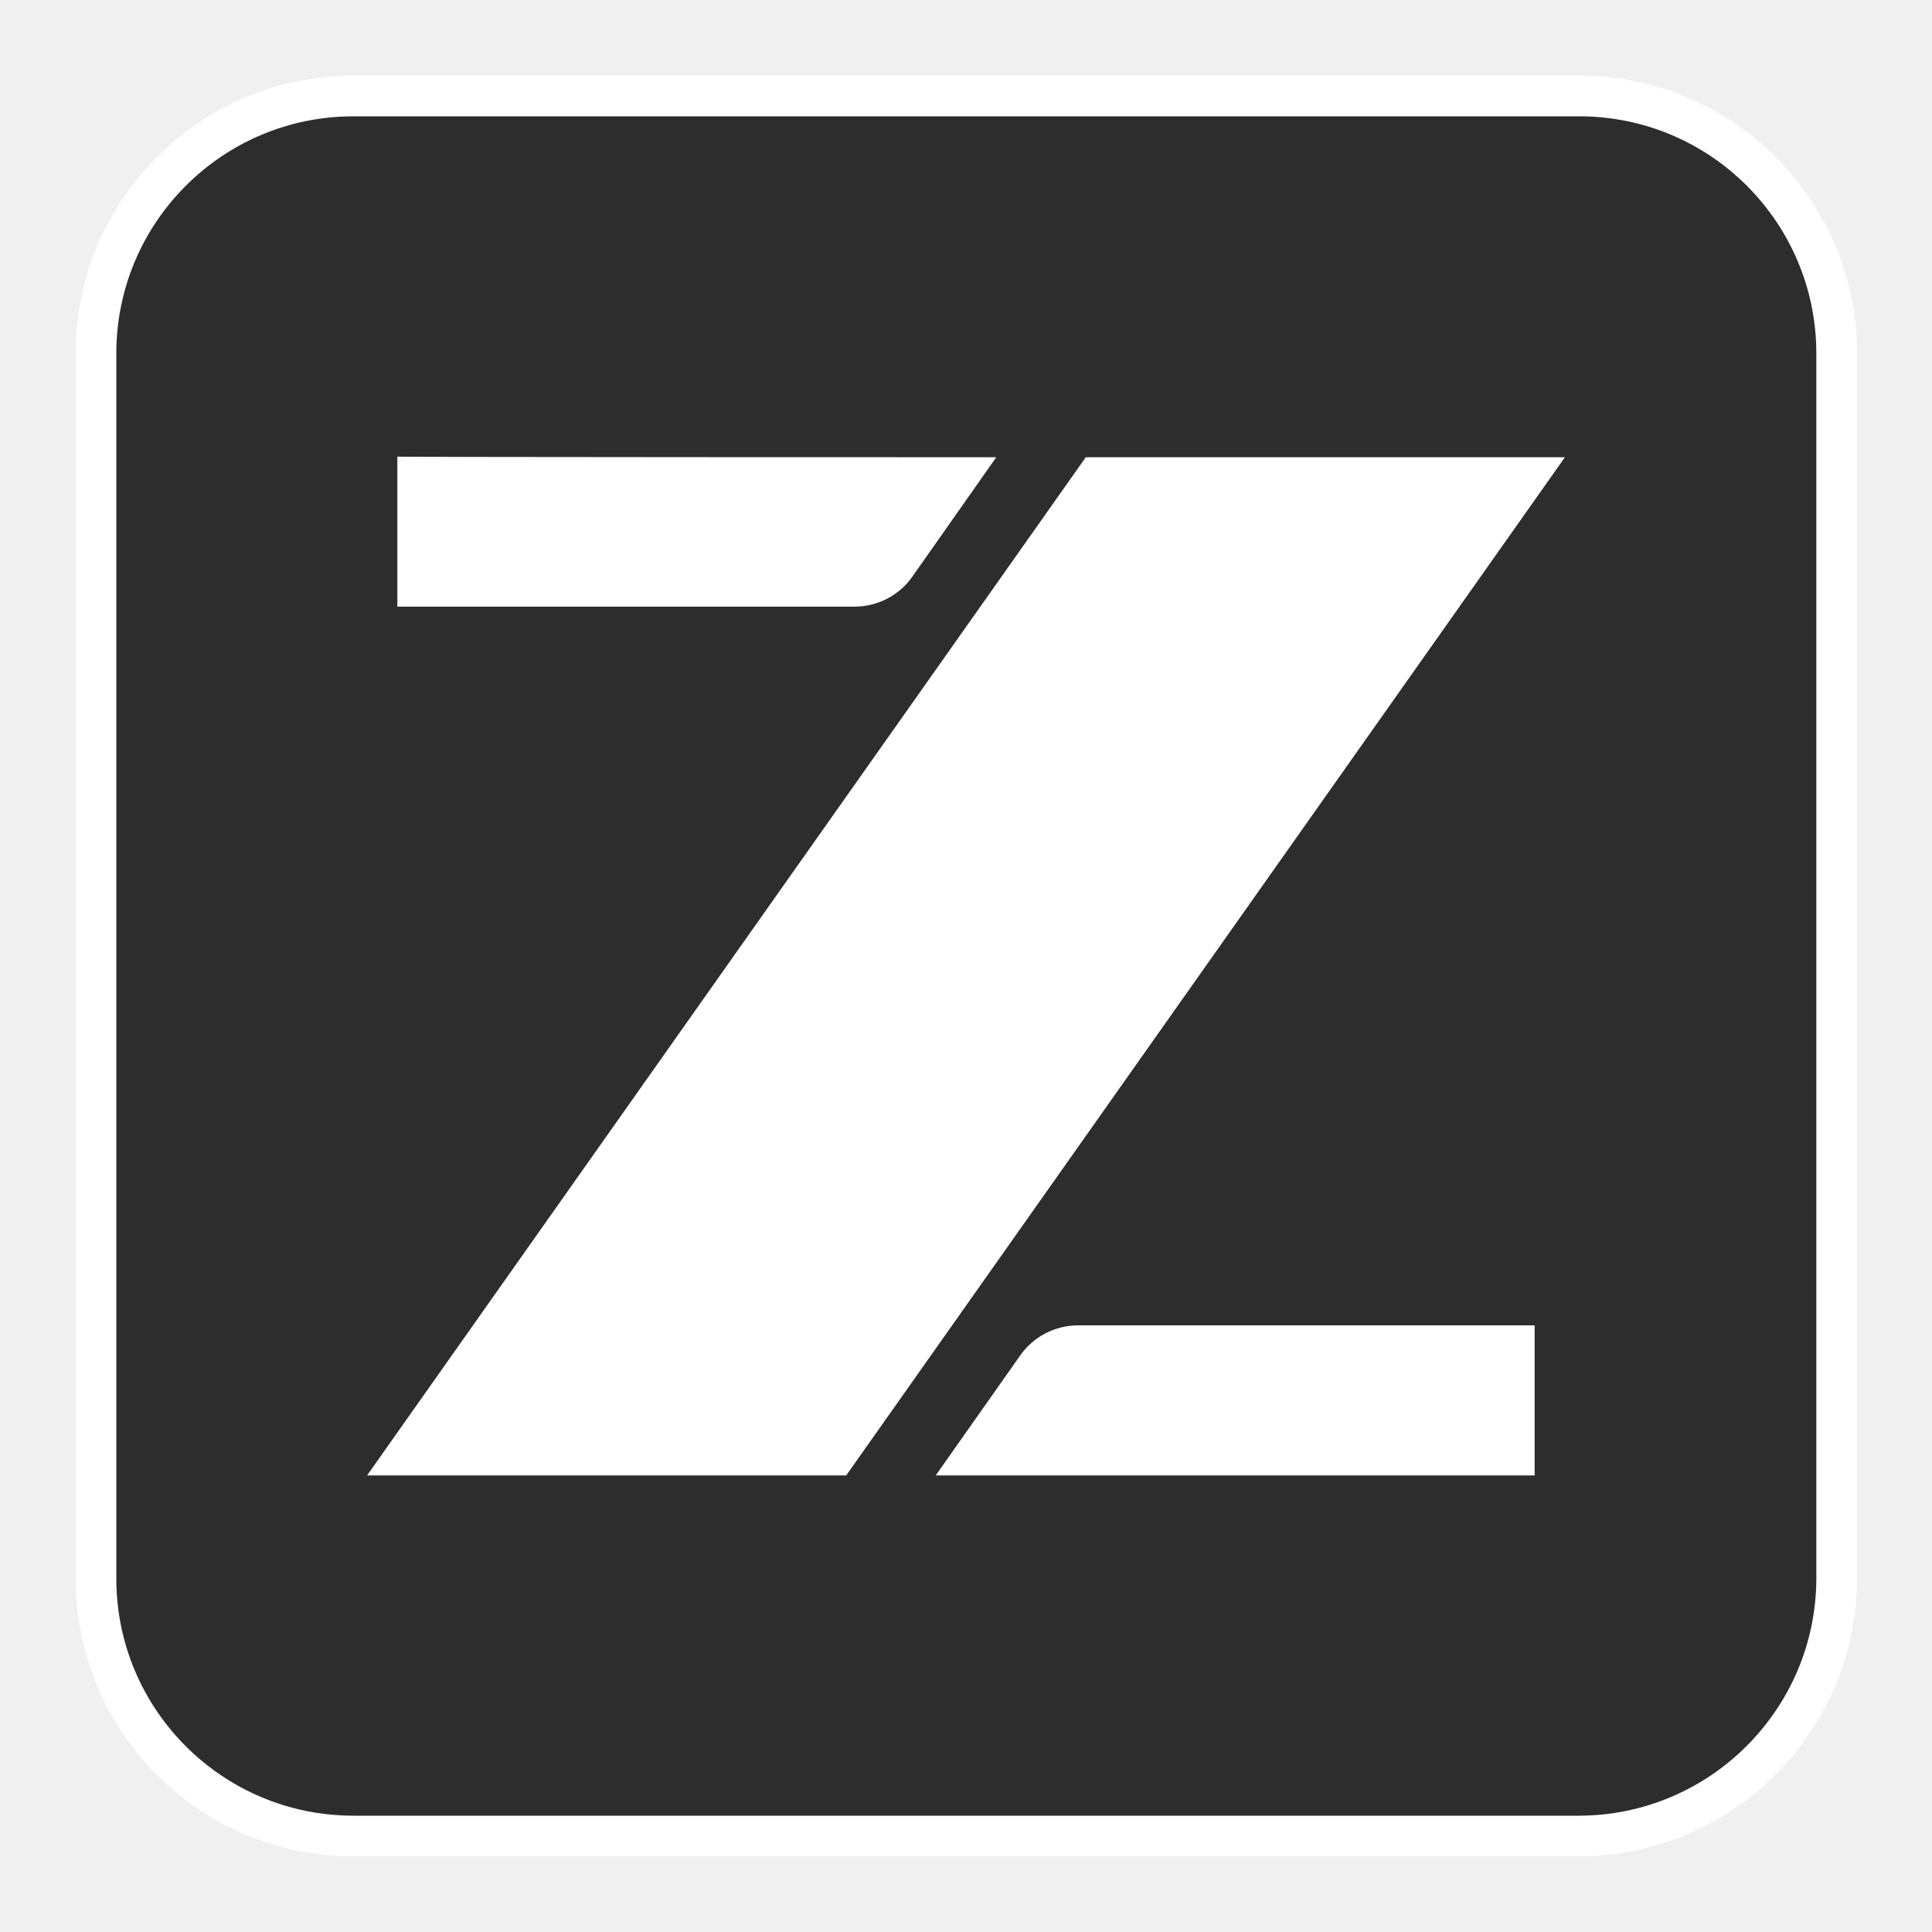
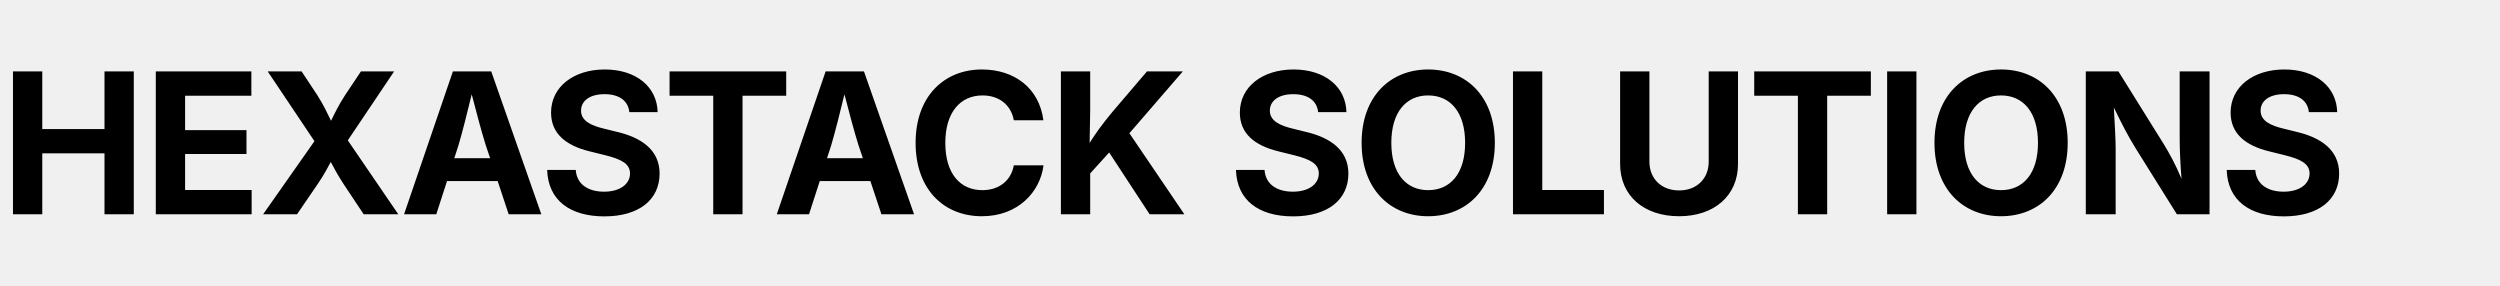
- <svg xmlns="http://www.w3.org/2000/svg" version="1.1" x="0px" y="0px" viewBox="0 0 30 30" style="enable-background:new 0 0 30 30;" xml:space="preserve">
-   <defs>
-     <style type="text/css">
-     .st194{fill:#2D2D2D;stroke:#FFFFFF;stroke-width:0.632;stroke-miterlimit:10;}
-     .st23{fill:#FFFFFF;}
- 
-     .z-breathe {
-       animation: breathe 2.5s ease-in-out infinite;
-     }
- 
-     @keyframes breathe {
-       0%, 100% { opacity: 0.7; }
-       50% { opacity: 1; }
-     }
-   </style>
-   </defs>
-   <g>
-     <path class="st194" d="M24.51,28.51H5.49c-2.21,0-4-1.79-4-4V5.49c0-2.21,1.79-4,4-4h19.03c2.21,0,4,1.79,4,4v19.03     C28.51,26.72,26.72,28.51,24.51,28.51z" />
-     <g class="z-breathe">
-       <path class="st23" d="M15.47,7.1l-1.3,1.85c-0.2,0.29-0.54,0.47-0.9,0.47h-7.1V7.09C6.16,7.1,15.47,7.1,15.47,7.1z" />
-       <polygon class="st23" points="24.3,7.1 13.14,22.91 5.7,22.91 16.86,7.1" />
-       <path class="st23" d="M14.53,22.91l1.31-1.86c0.2-0.29,0.54-0.47,0.9-0.47h7.09v2.33H14.53z" />
-     </g>
-   </g>
+ <svg xmlns="http://www.w3.org/2000/svg" viewBox="0 0 280 32" fill="none" aria-label="HEXASTACK SOLUTIONS">
+   <text x="0" y="24" font-family="Inter, system-ui, sans-serif" font-size="22" font-weight="700" letter-spacing="-0.02em" fill="currentColor">HEXASTACK SOLUTIONS</text>
</svg>
